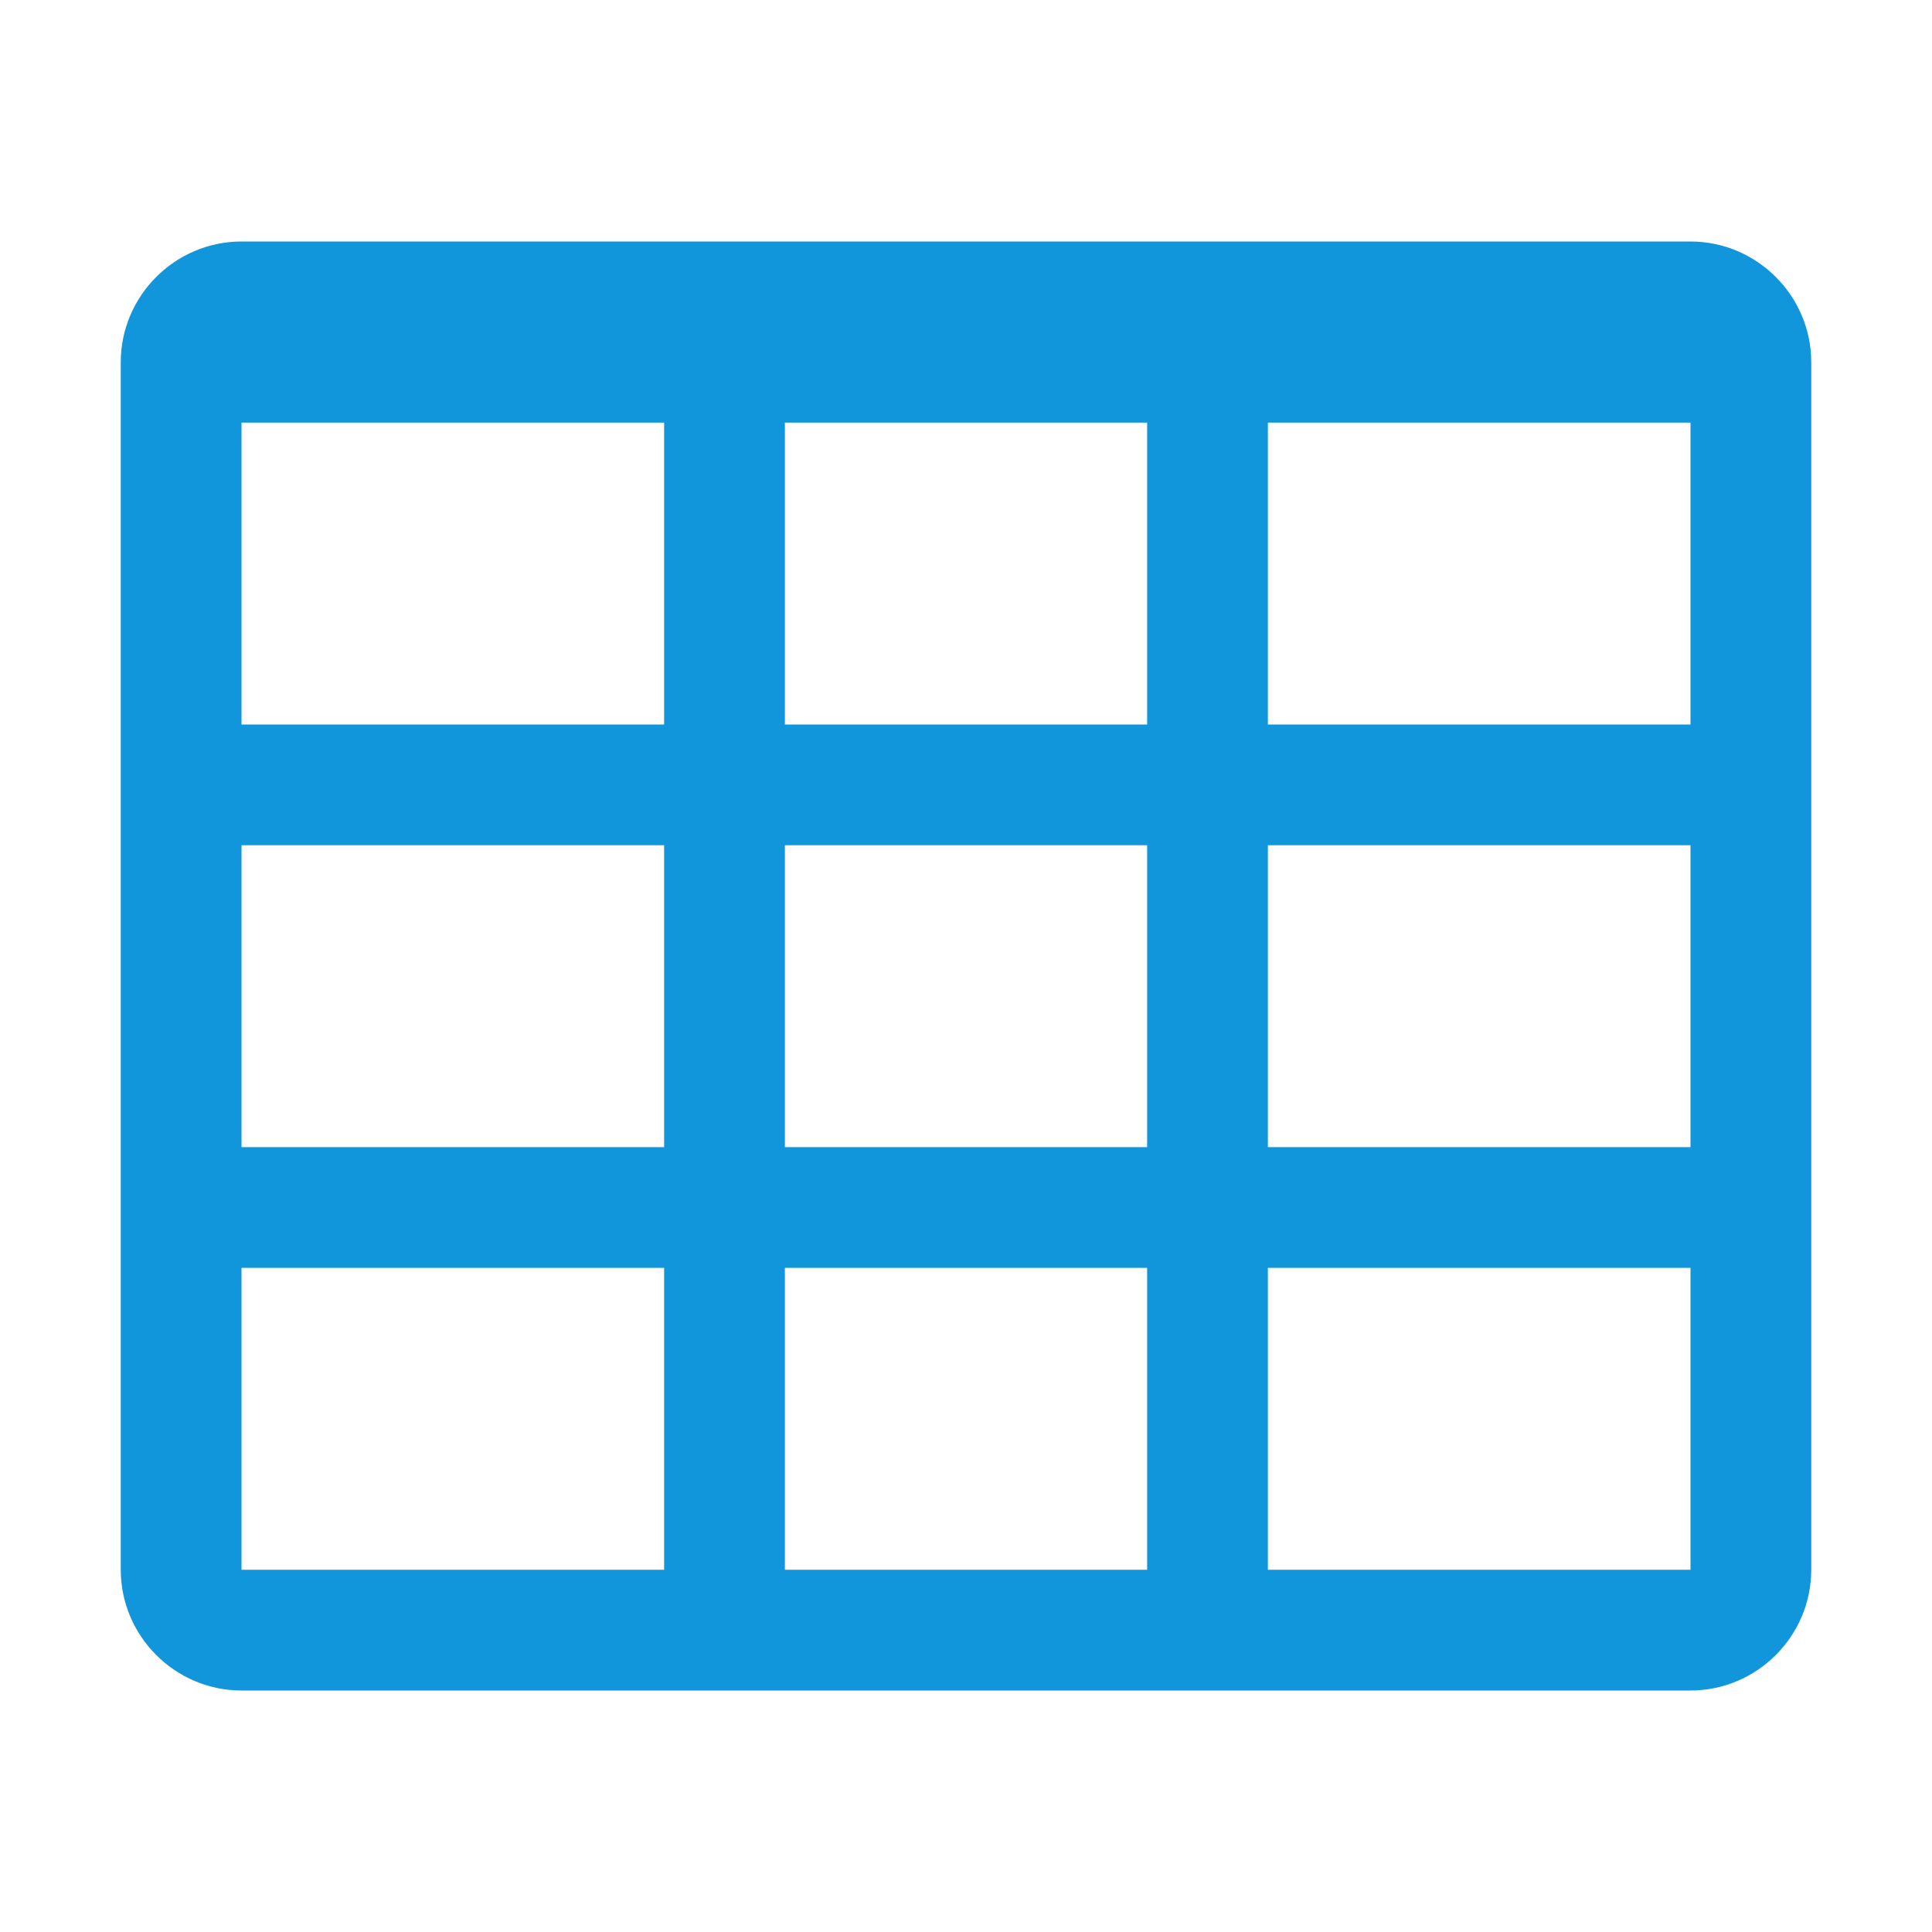
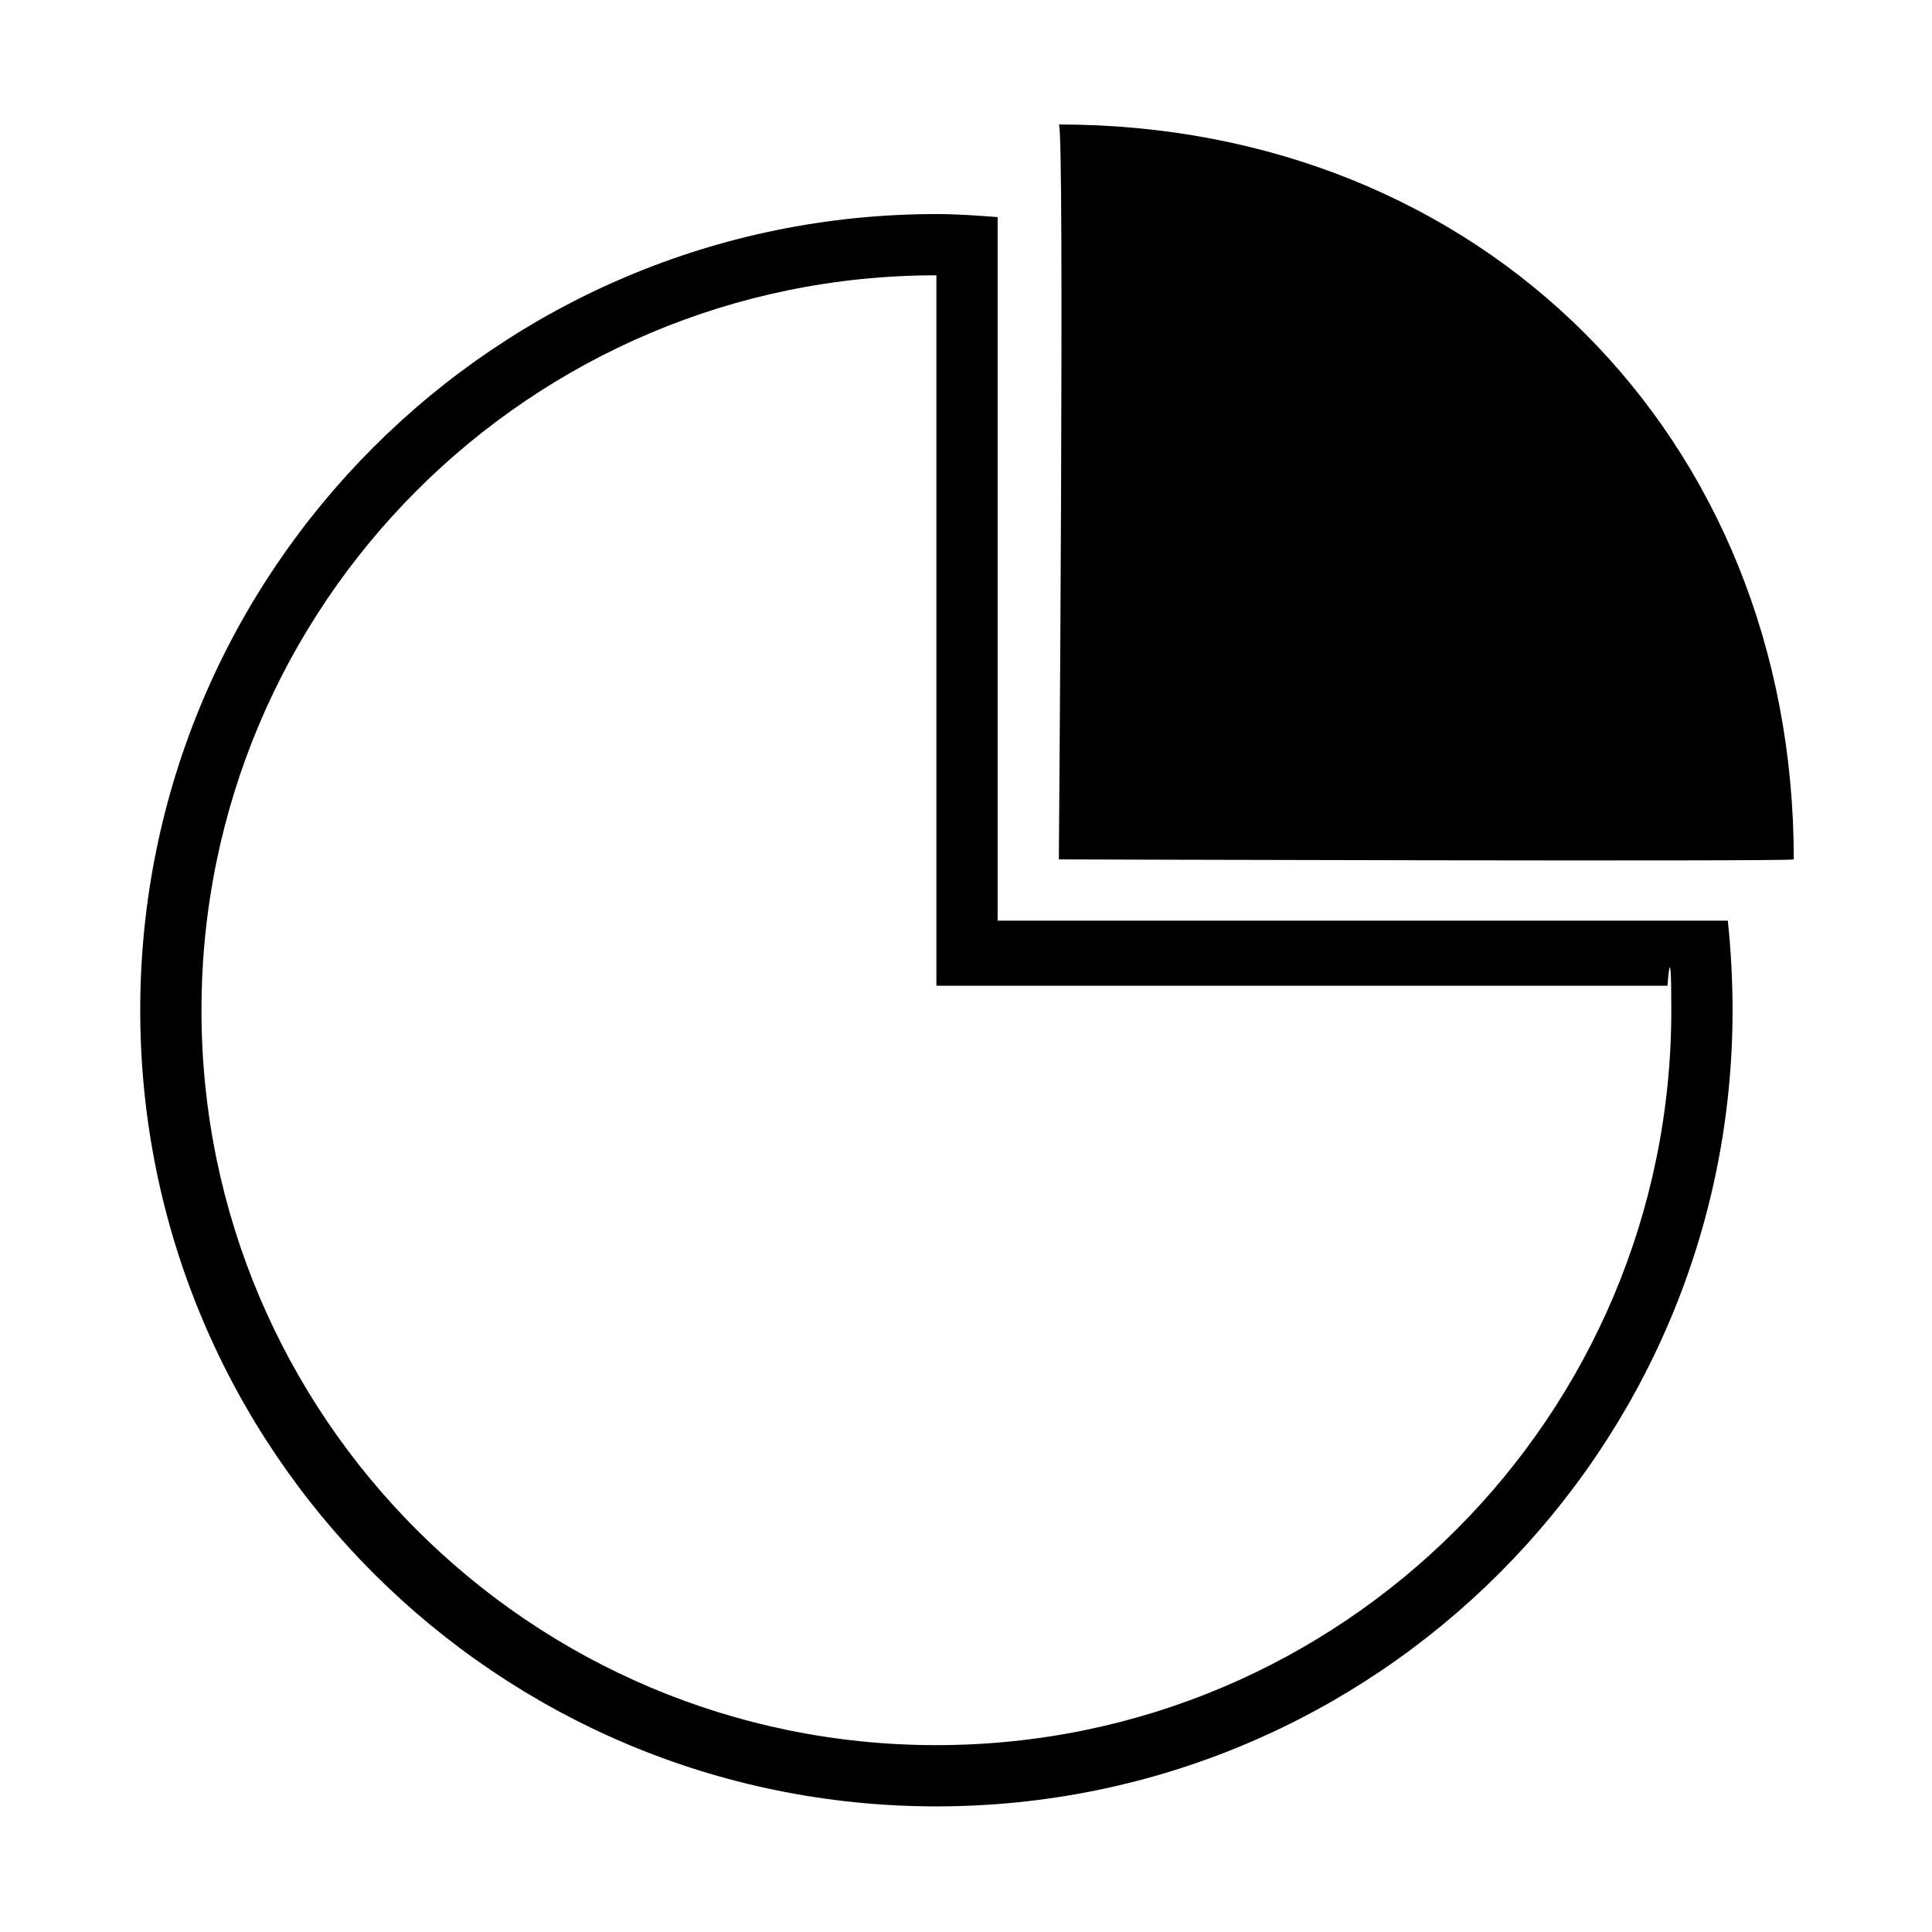
- <svg xmlns="http://www.w3.org/2000/svg" t="1603303460557" class="icon" viewBox="0 0 1024 1024" version="1.1" p-id="5933" width="200" height="200">
+ <svg xmlns="http://www.w3.org/2000/svg" t="1603769096525" class="icon" viewBox="0 0 1024 1024" version="1.1" p-id="66544" width="200" height="200">
  <defs>
    <style type="text/css" />
  </defs>
-   <path d="M896 128H128c-35.2 0-64 28.8-64 64v640c0 35.2 28.8 64 64 64h768c35.2 0 64-28.8 64-64V192c0-35.2-28.8-64-64-64zM352 832H128V672h224v160z m0-224H128V448h224v160z m0-224H128V224h224v160z m256 448H416V672h192v160z m0-224H416V448h192v160z m0-224H416V224h192v160z m288 448H672V672h224v160z m0-224H672V448h224v160z m0-224H672V224h224v160z" fill="#1296db" p-id="5934" />
+   <path d="M561.216 455.5s3.132-389.524 0-389.524c224.092 0 389.527 165.431 389.527 389.523-0.001 1.249-389.527 0-389.527 0z m357.08 79.937c0 233.058-188.93 421.985-421.984 421.985-233.058 0-421.988-188.927-421.988-421.985 0-233.055 188.93-421.982 421.988-421.982 10.955 0 21.714 0.786 32.458 1.615v372.892h387.007c1.613 14.935 2.52 32.113 2.52 47.475z m-34.489-12.983H496.312v-376.54c-215.13 0-389.527 174.396-389.527 389.523 0 215.13 174.397 389.526 389.527 389.526 215.126 0 389.52-174.397 389.52-389.526 0-41.89-2.025-12.983-2.025-12.983z" p-id="66545" />
</svg>
